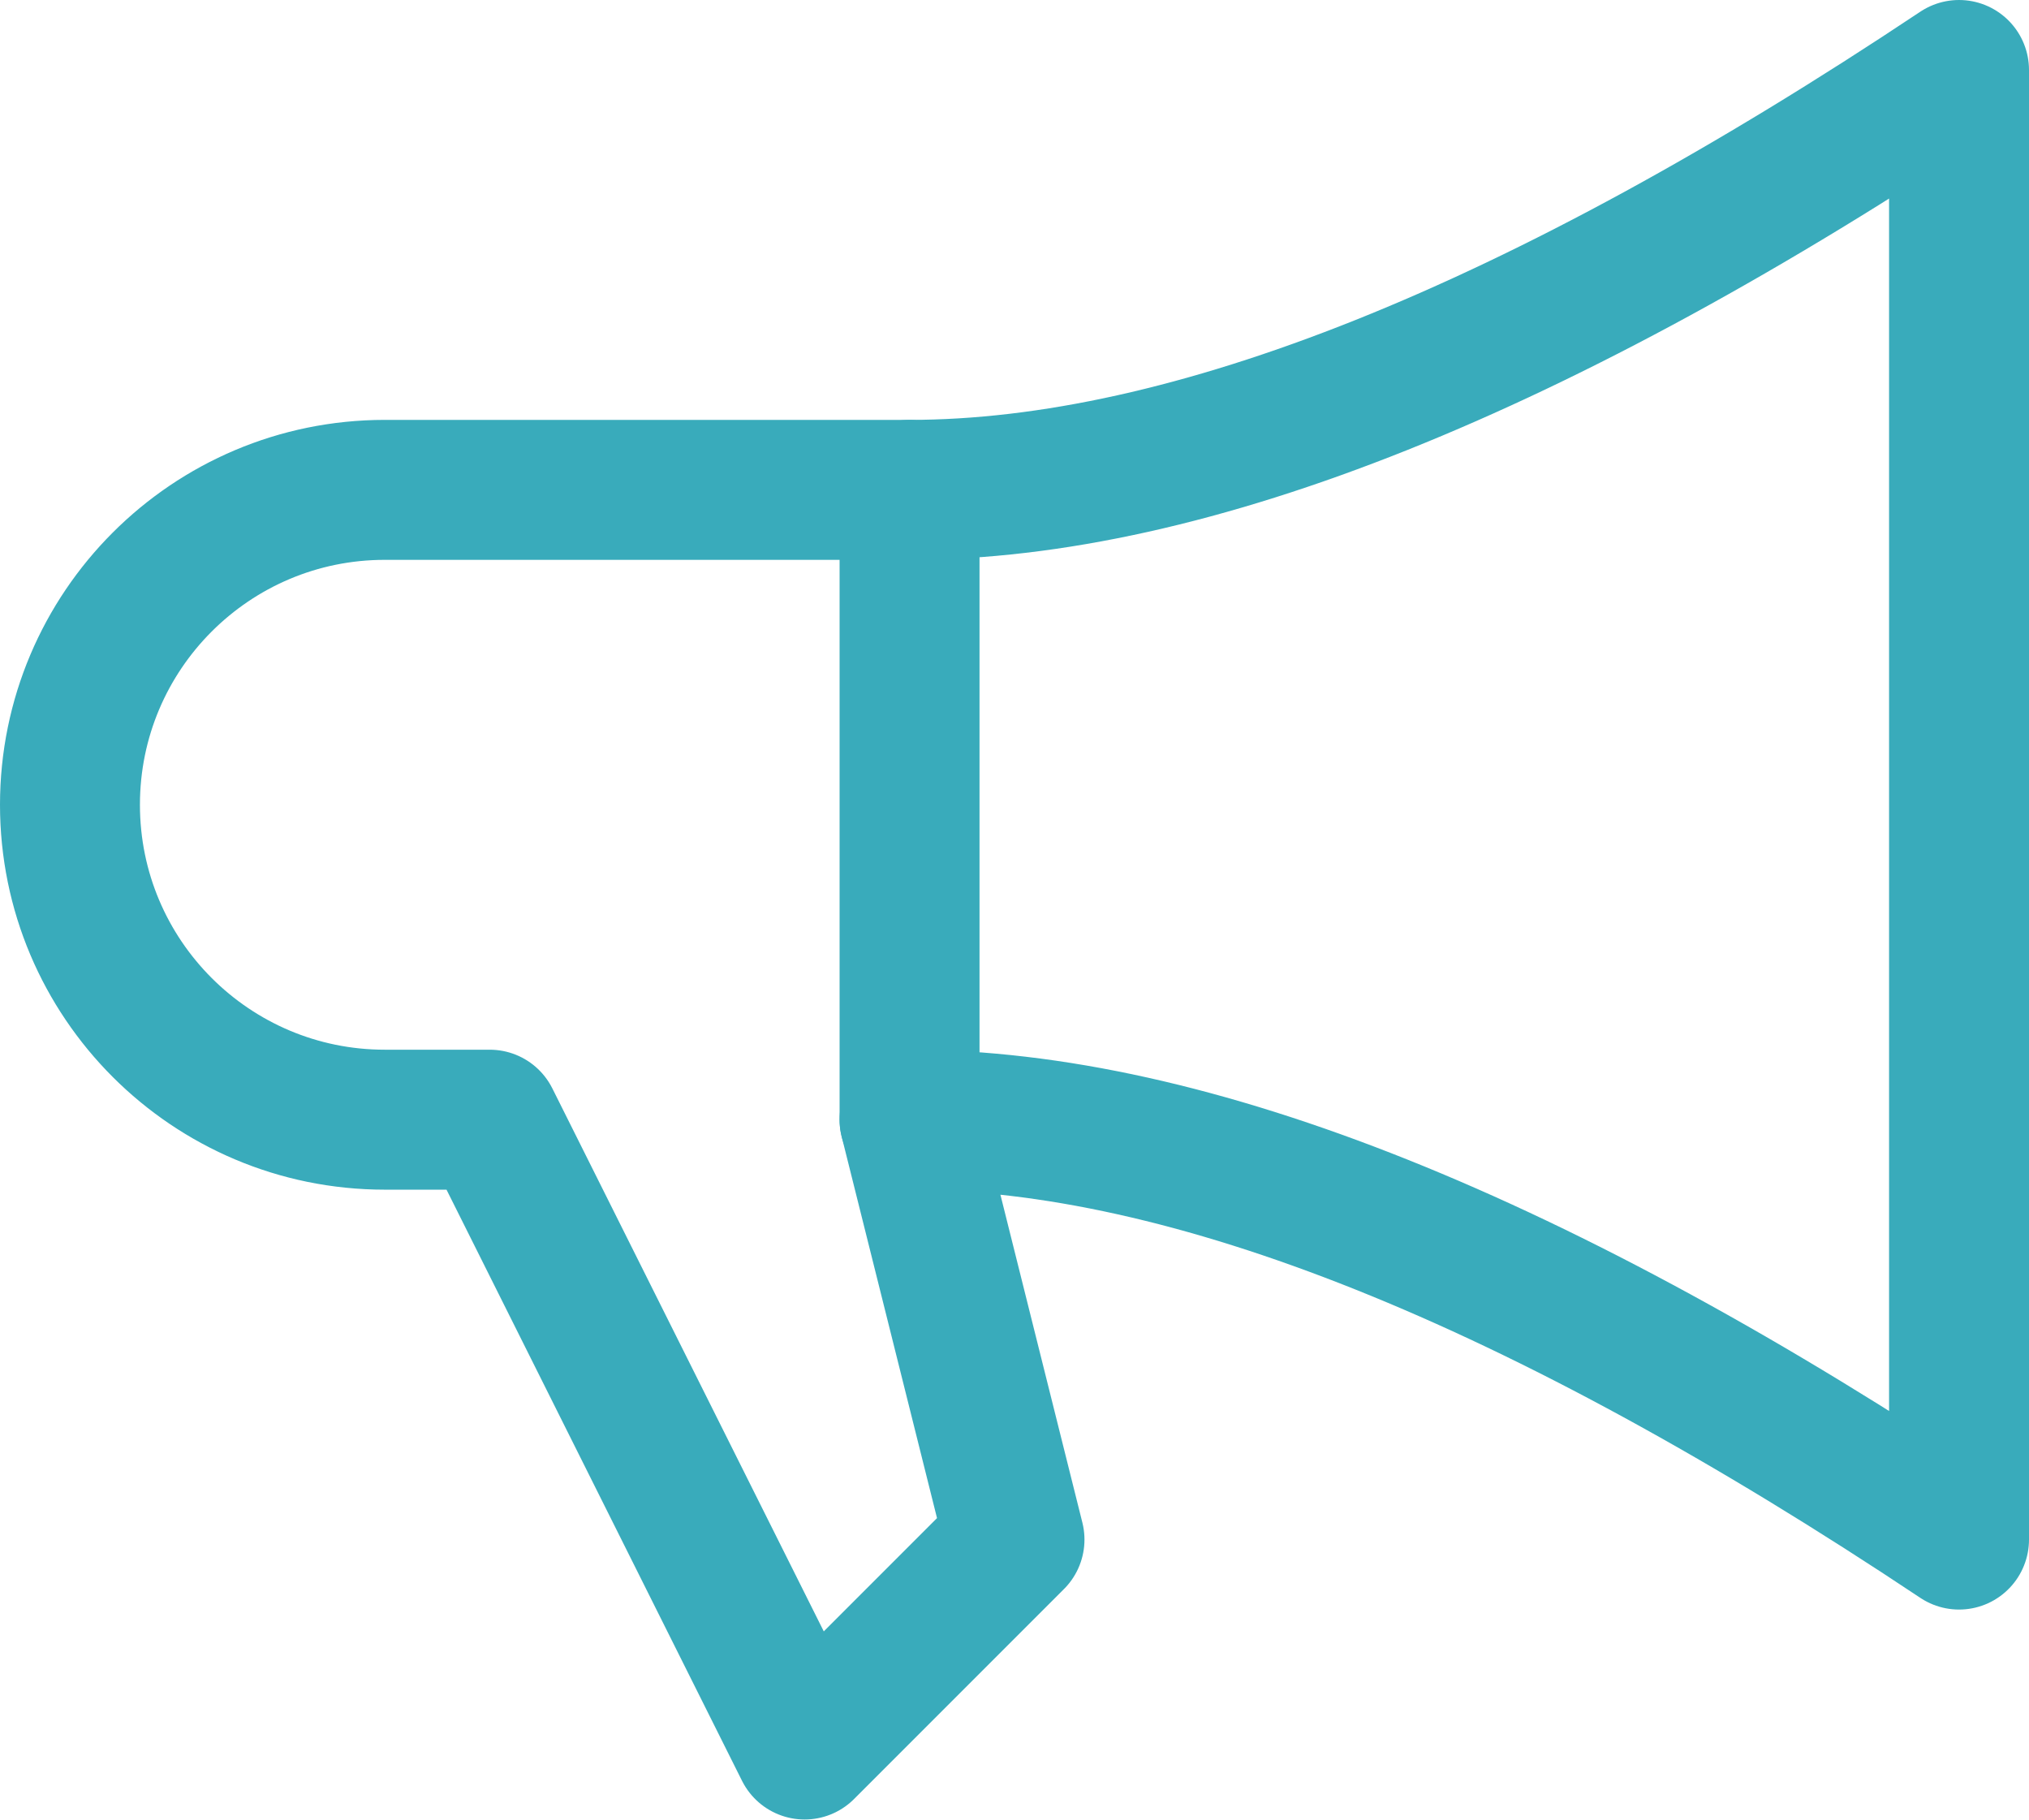
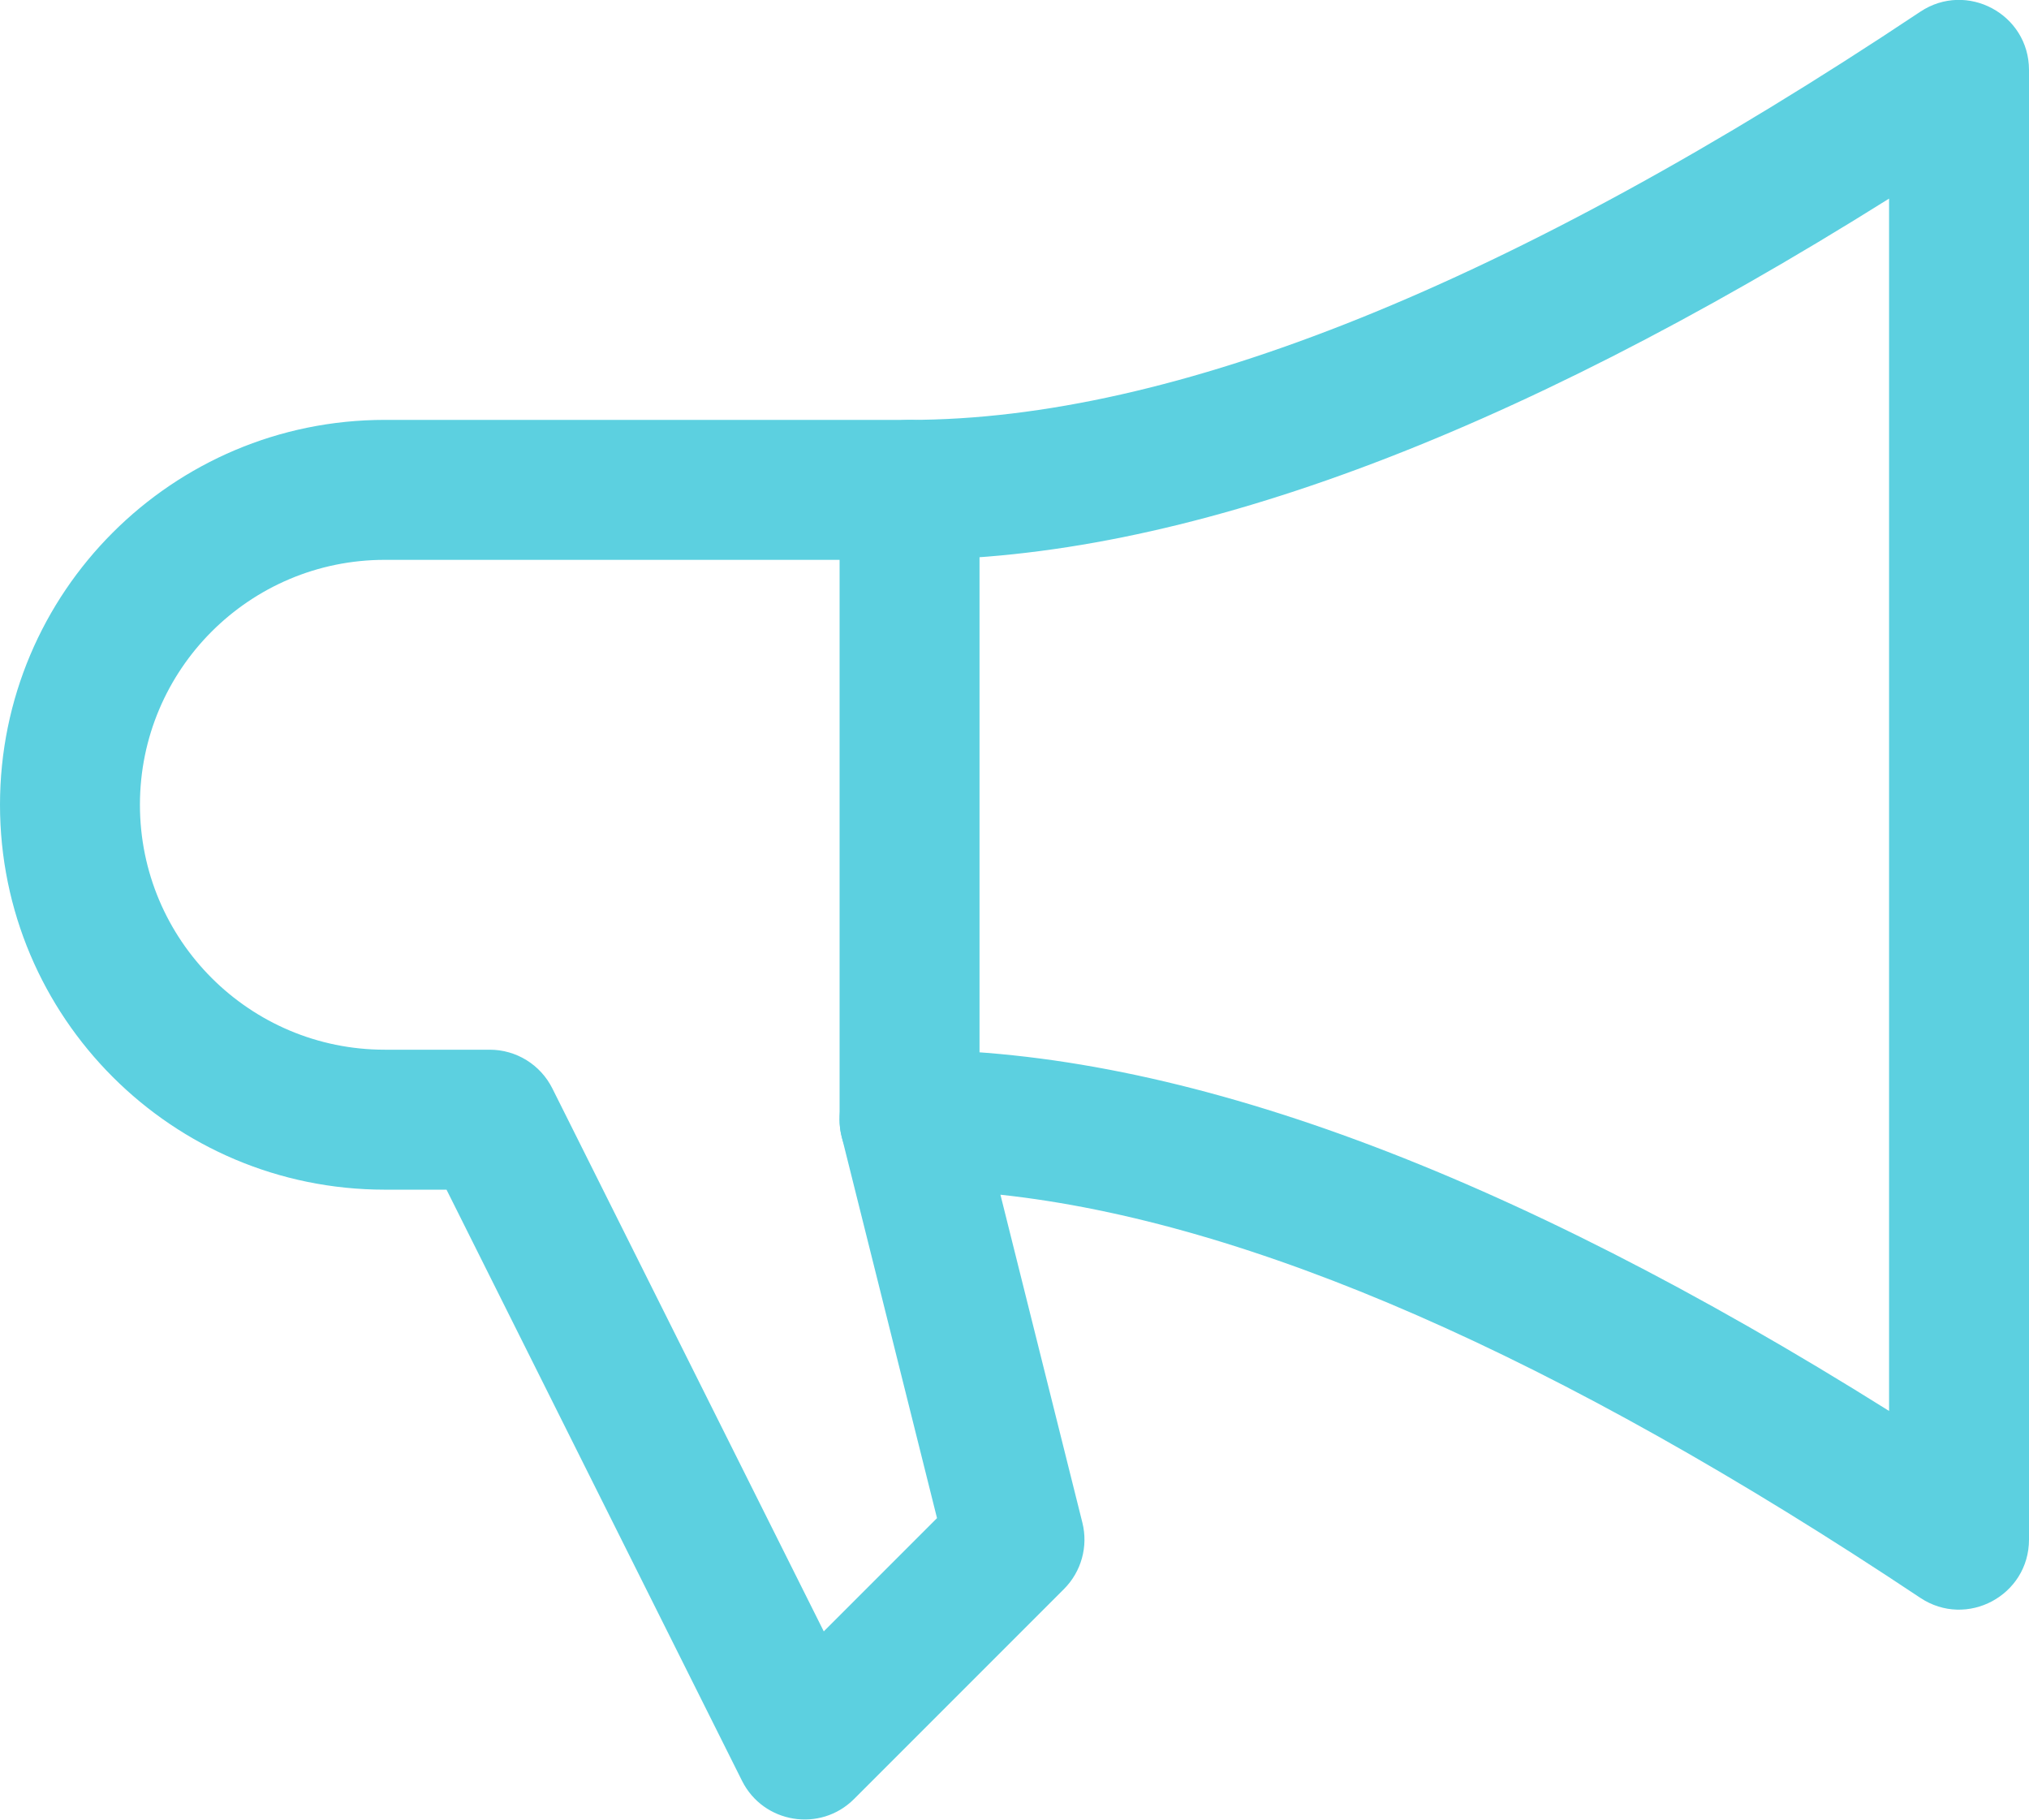
- <svg xmlns="http://www.w3.org/2000/svg" width="58px" height="52px" viewBox="0 0 58 52" version="1.1">
-   <defs />
-   <g id="Use-Cases" stroke="none" stroke-width="1" fill="none" fill-rule="evenodd">
-     <g id="Artboard" transform="translate(-1739, -506)">
-       <g id="megaphone-copy" transform="translate(1732, 496)">
-         <rect id="bounds" x="0" y="0" width="72" height="72" />
-         <path d="M33,42 C40.996,42 50.996,46 63,54 L63,12 C50.995,20 40.995,24 33,24 L18,24 C13.029,24 9,28.029 9,33 L9,33 C9,37.971 13.029,42 18,42 L21,42 L30,60 L36,54 L33,42 Z" id="Line" stroke="#39ABBB" stroke-width="4" stroke-linecap="round" stroke-linejoin="round" />
-         <path d="M33,42 L33,24" id="Line-Copy" stroke="#39ABBB" stroke-width="4" stroke-linecap="round" stroke-linejoin="round" />
-       </g>
-     </g>
+ <svg xmlns="http://www.w3.org/2000/svg" width="58" height="52" viewBox="0 0 58 52">
+   <g fill="none" fill-rule="evenodd" transform="translate(-7 -10)">
+     <rect width="72" height="72" />
+     <path fill="#5CD0E0" fill-rule="nonzero" d="M37.94,53.515 C38.111,54.196 37.911,54.917 37.414,55.414 L31.414,61.414 C30.449,62.379 28.822,62.115 28.211,60.894 L19.764,44 L18,44 C11.925,44 7,39.075 7,33 C7,26.925 11.925,22 18,22 L33,22 C40.527,22 50.184,18.137 61.891,10.336 C63.22,9.45 65,10.403 65,12 L65,54 C65,55.597 63.22,56.55 61.891,55.664 C51.49,48.733 42.707,44.911 35.598,44.144 L37.94,53.515 Z M31.06,42.485 C30.744,41.223 31.699,40 33,40 C40.741,40 50.054,43.46 61,50.324 L61,15.676 C50.053,22.54 40.741,26 33,26 L18,26 C14.134,26 11,29.134 11,33 C11,36.866 14.134,40 18,40 L21,40 C21.758,40 22.45,40.428 22.789,41.106 L30.548,56.624 L33.785,53.387 L31.06,42.485 Z" />
+     <path fill="#5CD0E0" fill-rule="nonzero" d="M35,42 C35,43.105 34.105,44 33,44 C31.895,44 31,43.105 31,42 L31,24 C31,22.895 31.895,22 33,22 C34.105,22 35,22.895 35,24 L35,42 Z" />
  </g>
</svg>
